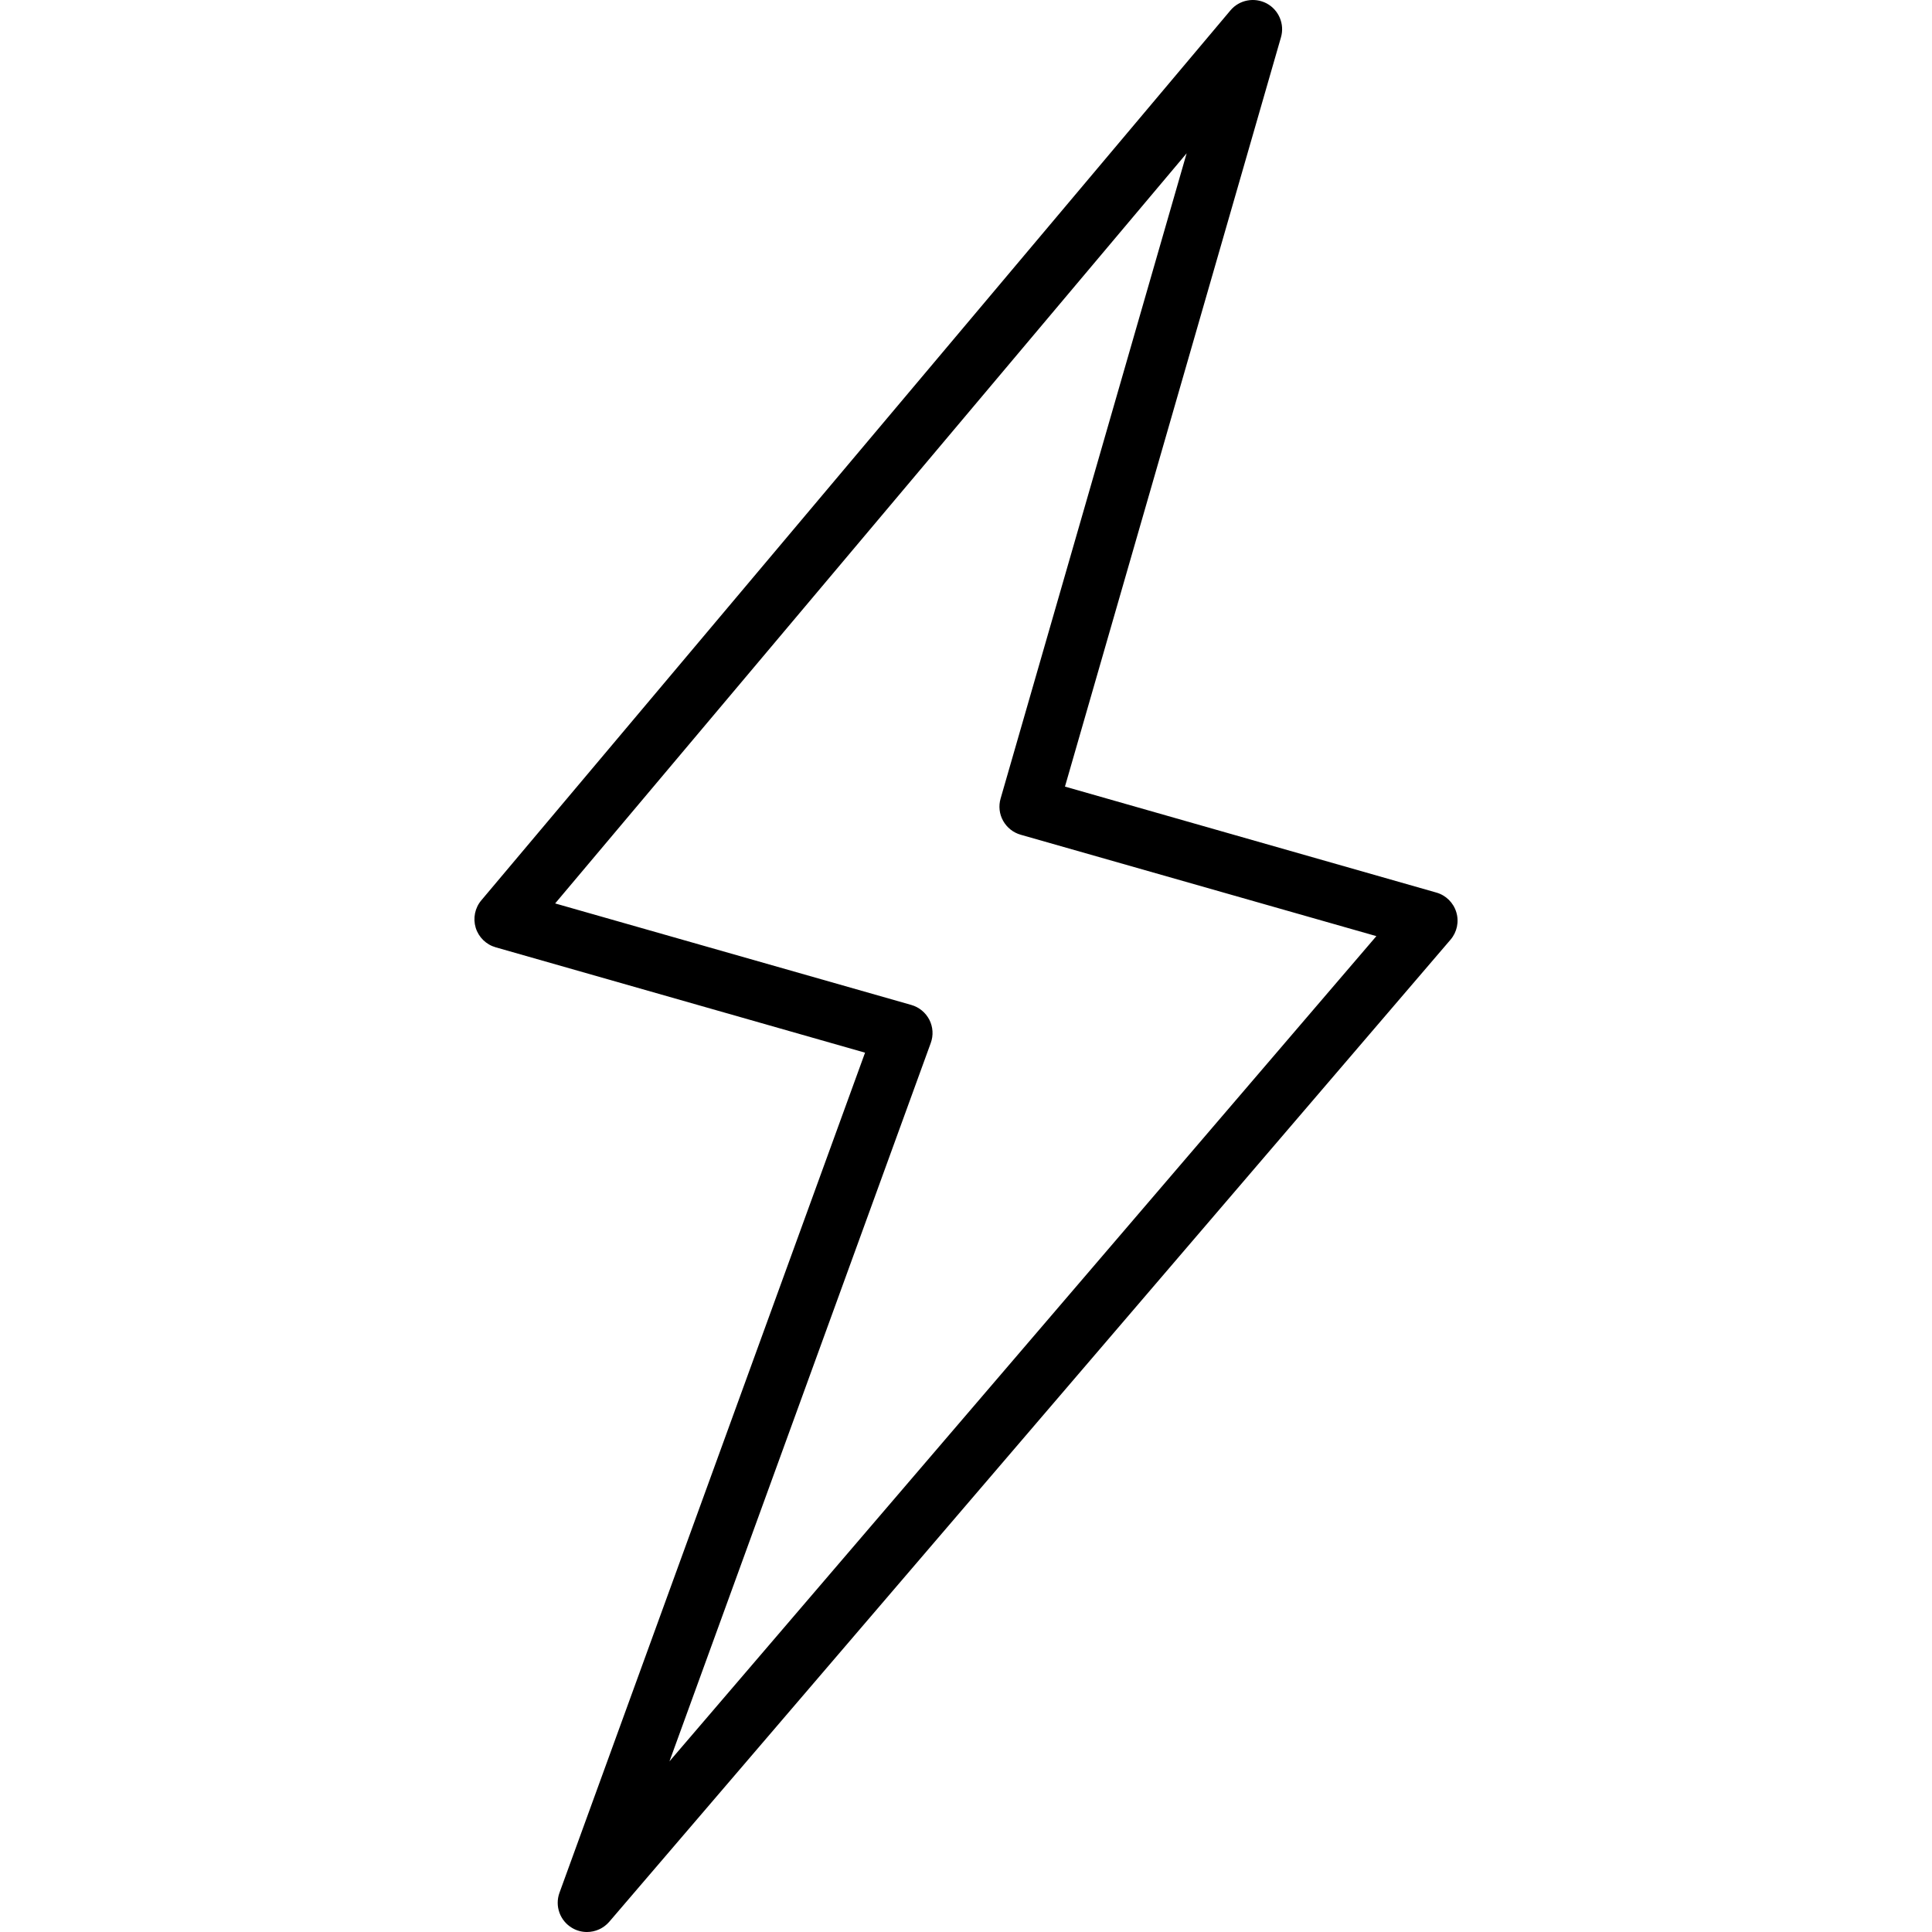
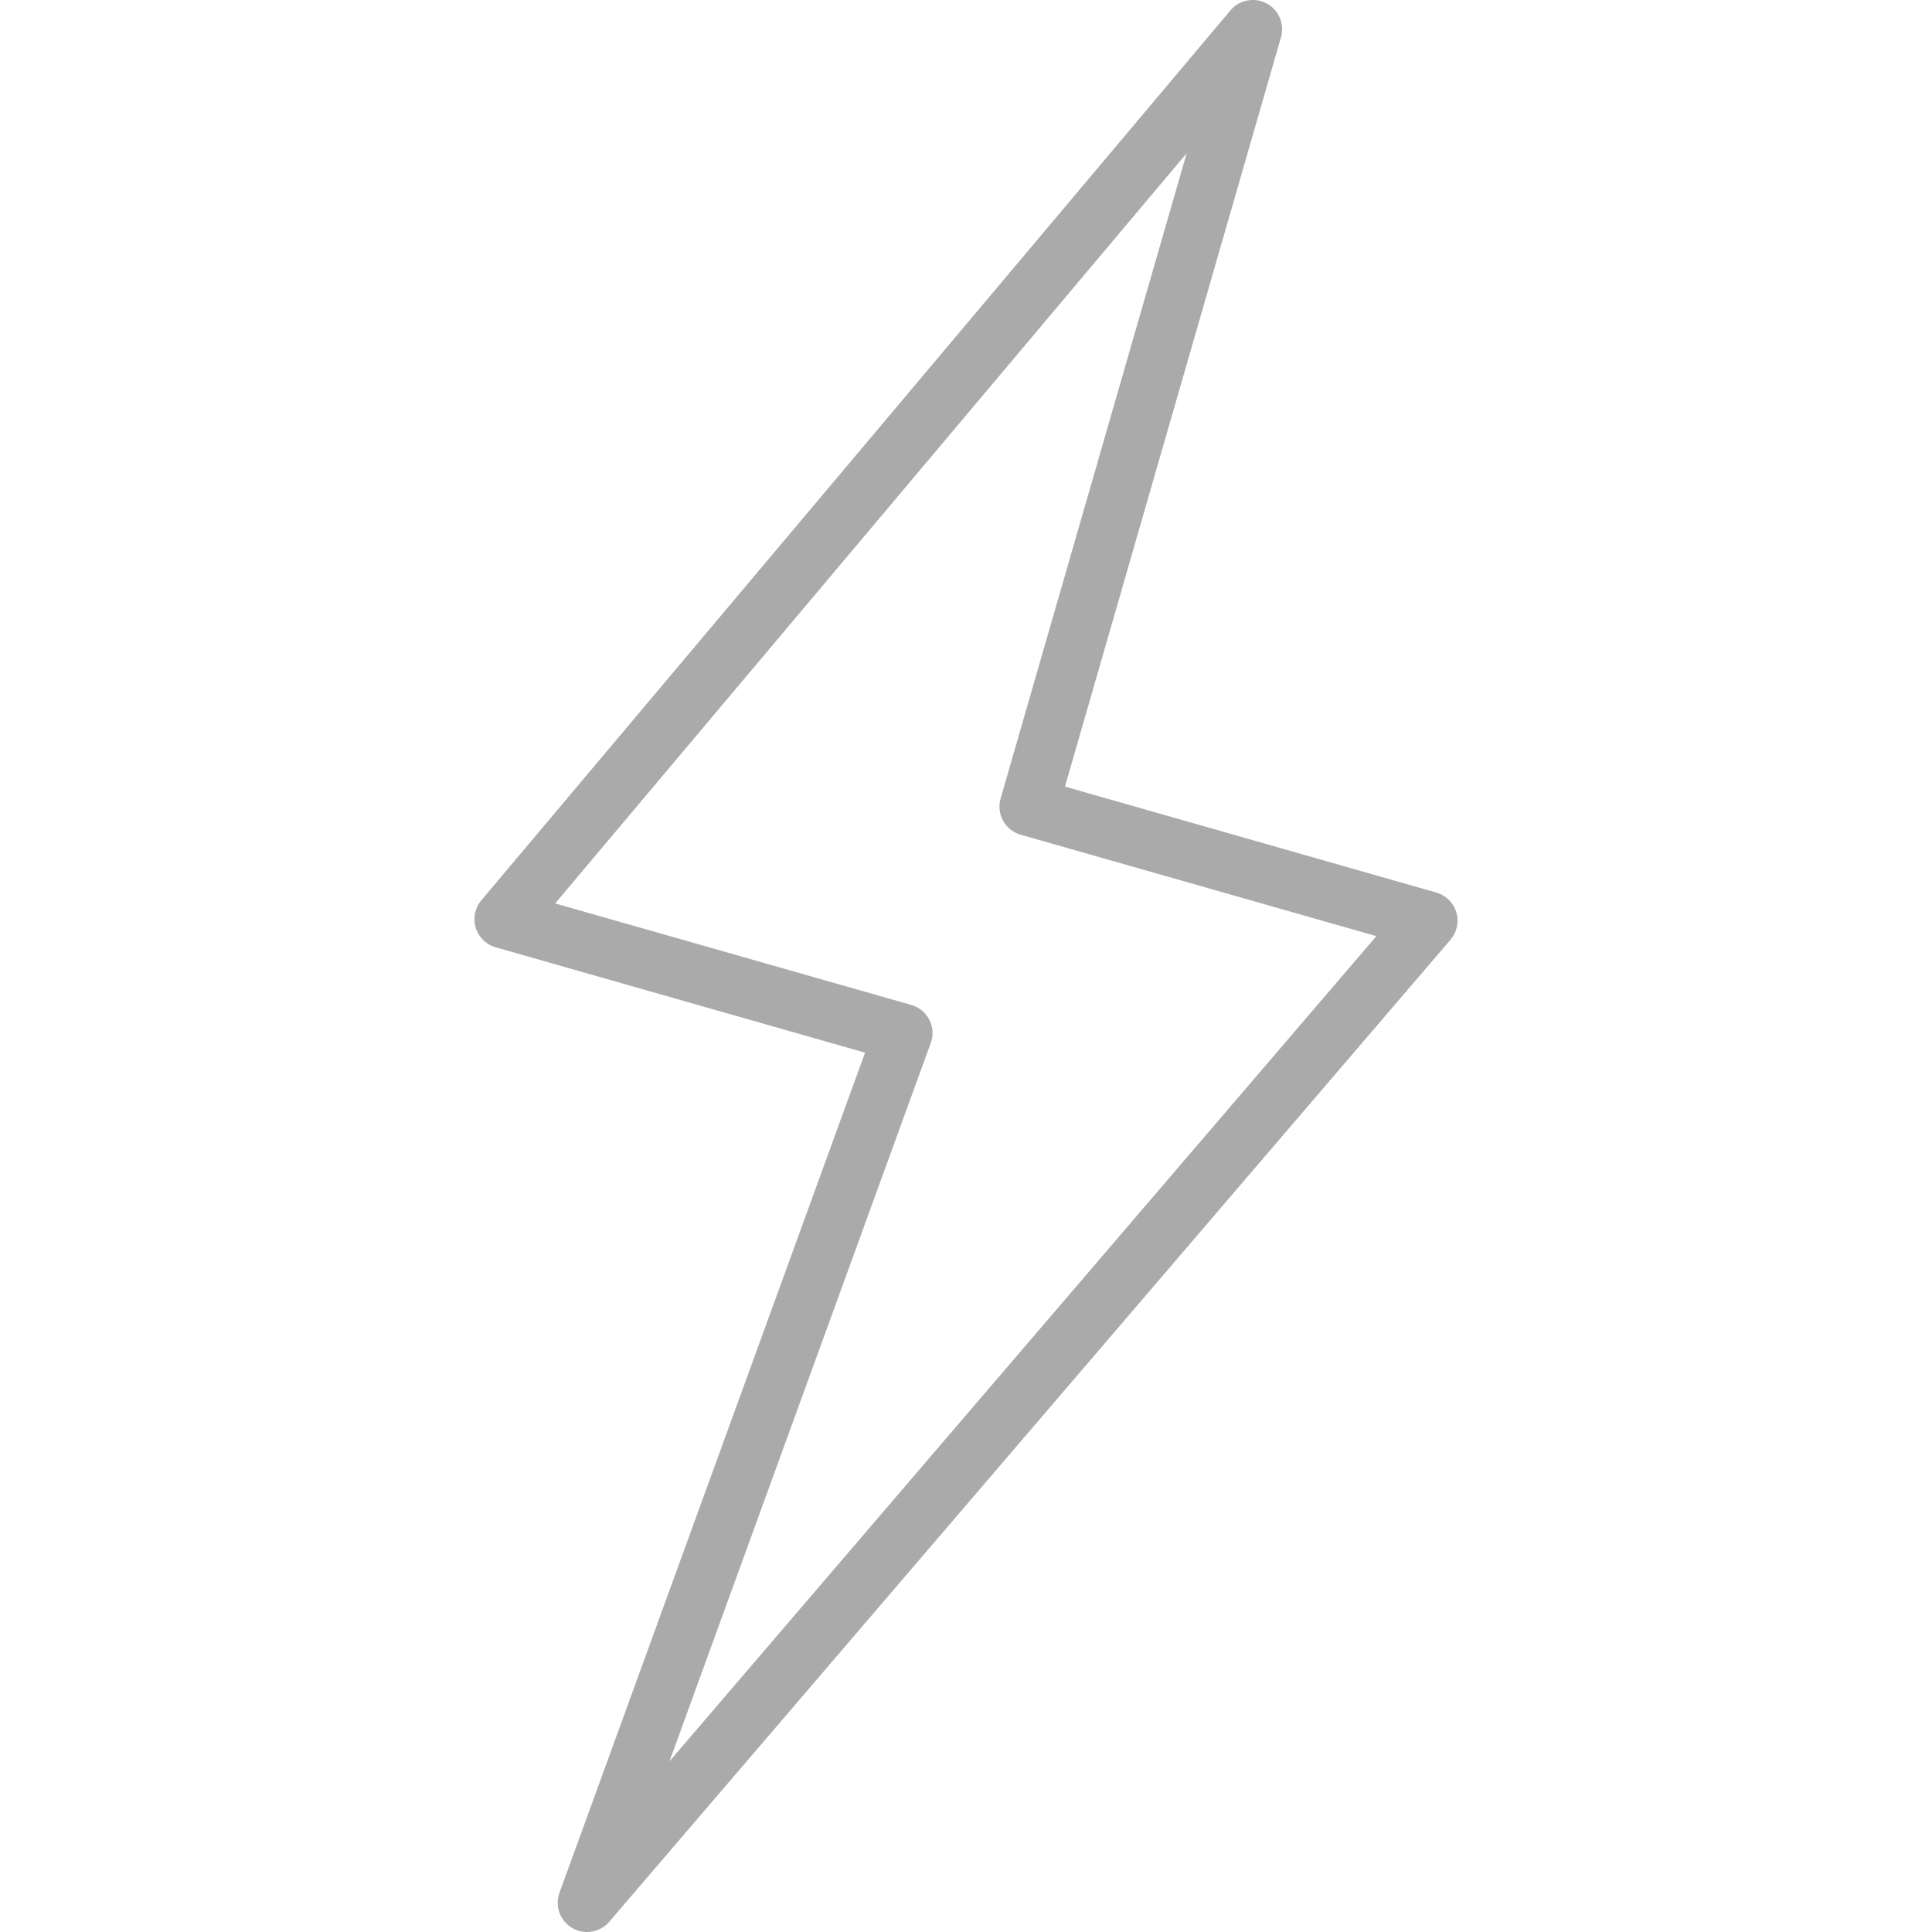
- <svg xmlns="http://www.w3.org/2000/svg" version="1.1" id="Capa_1" x="0px" y="0px" viewBox="0 0 33.023 33.023" style="enable-background:new 0 0 33.023 33.023;" xml:space="preserve">
+ <svg xmlns="http://www.w3.org/2000/svg" version="1.1" id="Capa_1" x="0px" y="0px" viewBox="0 0 33.023 33.023" style="enable-background:new 0 0 33.023 33.023;" xml:space="preserve" width="512px" height="512px">
  <g>
-     <path d="M10.033,33.023c-0.087,0-0.174-0.022-0.252-0.068c-0.209-0.122-0.301-0.375-0.218-0.603l5.223-14.359l-6.313-1.801   c-0.163-0.046-0.292-0.172-0.342-0.334c-0.049-0.162-0.014-0.339,0.096-0.469L21.032,0.177c0.152-0.181,0.41-0.228,0.618-0.119   c0.208,0.111,0.311,0.354,0.245,0.58l-3.692,12.807l6.347,1.811c0.164,0.046,0.293,0.173,0.342,0.336   c0.05,0.163,0.012,0.341-0.099,0.47l-14.38,16.787C10.315,32.962,10.175,33.023,10.033,33.023z M9.489,15.442l6.087,1.735   c0.134,0.038,0.245,0.13,0.309,0.253c0.063,0.124,0.072,0.268,0.024,0.398l-4.466,12.278l12.083-14.105l-6.079-1.733   c-0.128-0.036-0.236-0.122-0.301-0.238s-0.08-0.253-0.043-0.381l3.18-11.029L9.489,15.442z" />
+     <path d="M10.033,33.023c-0.087,0-0.174-0.022-0.252-0.068c-0.209-0.122-0.301-0.375-0.218-0.603l5.223-14.359l-6.313-1.801   c-0.163-0.046-0.292-0.172-0.342-0.334c-0.049-0.162-0.014-0.339,0.096-0.469L21.032,0.177c0.152-0.181,0.41-0.228,0.618-0.119   c0.208,0.111,0.311,0.354,0.245,0.58l-3.692,12.807l6.347,1.811c0.164,0.046,0.293,0.173,0.342,0.336   c0.05,0.163,0.012,0.341-0.099,0.47l-14.38,16.787C10.315,32.962,10.175,33.023,10.033,33.023z M9.489,15.442l6.087,1.735   c0.134,0.038,0.245,0.13,0.309,0.253c0.063,0.124,0.072,0.268,0.024,0.398l-4.466,12.278l12.083-14.105l-6.079-1.733   c-0.128-0.036-0.236-0.122-0.301-0.238s-0.08-0.253-0.043-0.381l3.18-11.029L9.489,15.442z" fill="#aaaaaa" />
  </g>
  <g>
</g>
  <g>
</g>
  <g>
</g>
  <g>
</g>
  <g>
</g>
  <g>
</g>
  <g>
</g>
  <g>
</g>
  <g>
</g>
  <g>
</g>
  <g>
</g>
  <g>
</g>
  <g>
</g>
  <g>
</g>
  <g>
</g>
</svg>
